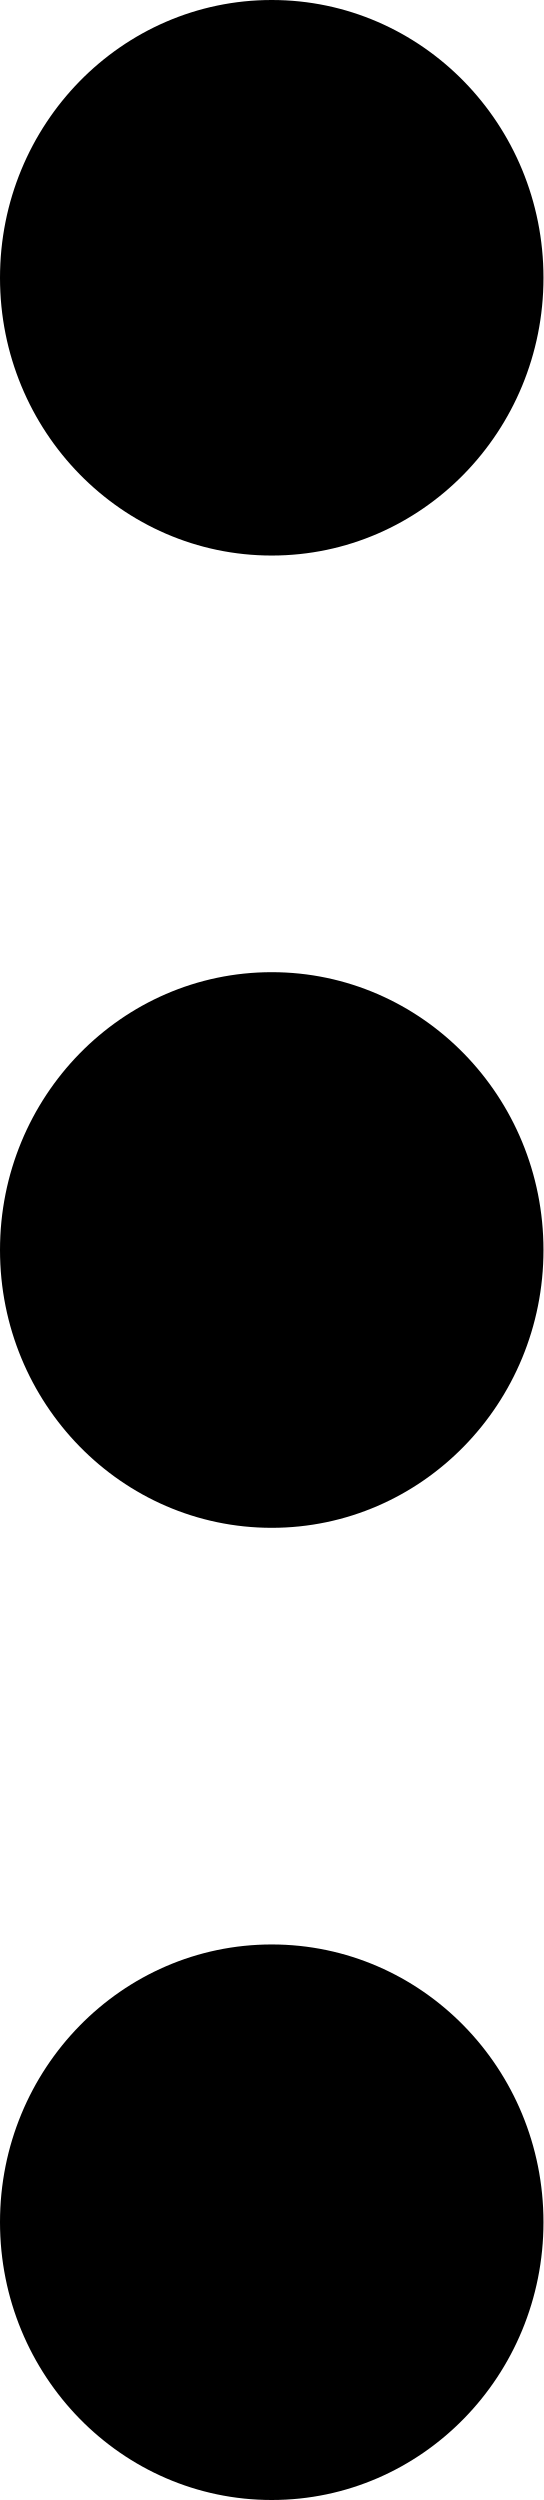
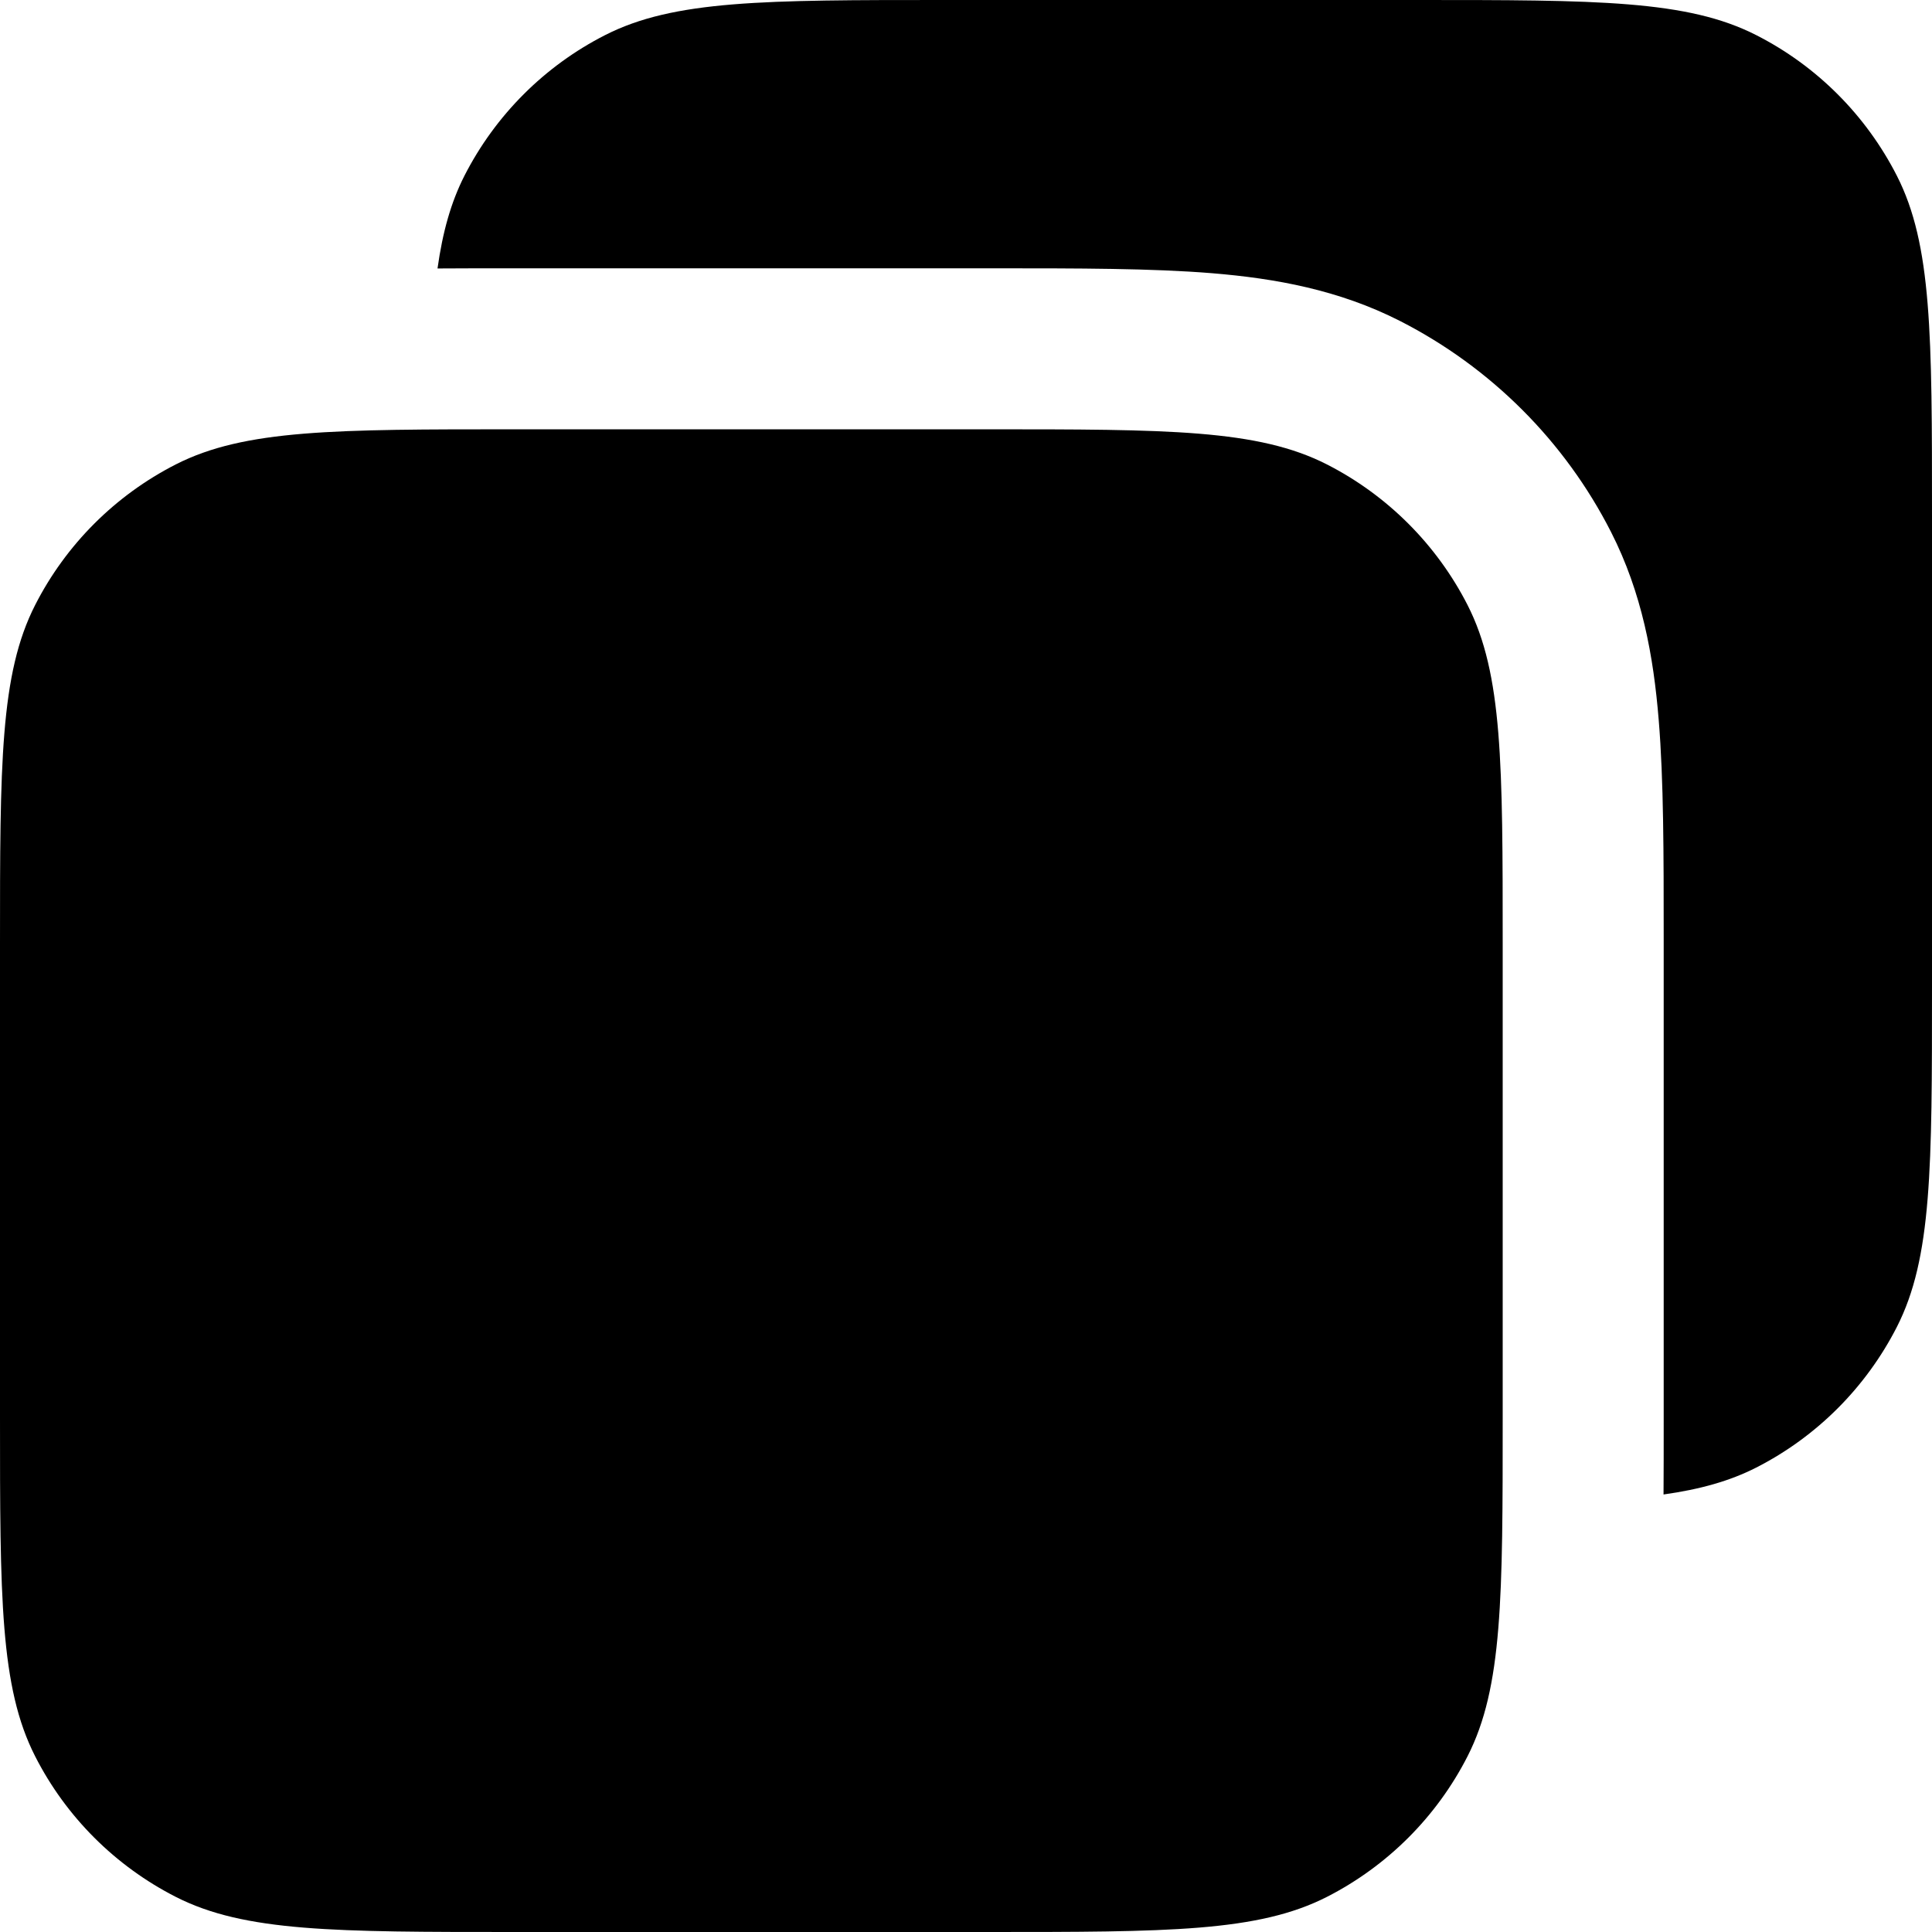
- <svg xmlns="http://www.w3.org/2000/svg" width="5" height="23" viewBox="0 0 5 23" fill="none">
-   <path d="M2.5 17.889C3.881 17.889 5 19.033 5 20.444C5 21.856 3.881 23 2.5 23C1.119 23 0 21.856 0 20.444C0 19.033 1.119 17.889 2.5 17.889Z" fill="black" />
-   <path d="M2.5 8.944C3.881 8.944 5 10.089 5 11.5C5 12.911 3.881 14.056 2.5 14.056C1.119 14.056 0 12.911 0 11.5C0 10.089 1.119 8.944 2.5 8.944Z" fill="black" />
-   <path d="M5 2.556C5 1.144 3.881 0 2.5 0C1.119 0 0 1.144 0 2.556C0 3.967 1.119 5.111 2.5 5.111C3.881 5.111 5 3.967 5 2.556Z" fill="black" />
+ <svg xmlns="http://www.w3.org/2000/svg" width="24" height="24" viewBox="0 0 24 24" fill="none">
+   <path d="M6.323 3.333C6.014 3.333 5.719 3.333 5.435 3.335C5.499 2.88 5.602 2.513 5.769 2.184C6.153 1.431 6.765 0.819 7.517 0.436C8.373 0 9.493 0 11.733 0H17.6C19.84 0 20.96 0 21.816 0.436C22.569 0.819 23.18 1.431 23.564 2.184C24 3.04 24 4.16 24 6.4V12.267C24 14.507 24 15.627 23.564 16.483C23.18 17.235 22.569 17.847 21.816 18.231C21.488 18.398 21.12 18.501 20.665 18.565C20.667 18.282 20.667 17.986 20.667 17.677V11.656C20.667 10.602 20.667 9.692 20.605 8.943C20.541 8.153 20.398 7.366 20.013 6.609C19.438 5.48 18.52 4.563 17.391 3.987C16.634 3.602 15.847 3.459 15.057 3.394C14.308 3.333 13.398 3.333 12.344 3.333H6.323Z" fill="currentColor" />
+   <path d="M0.436 7.517C0 8.373 0 9.493 0 11.733V17.6C0 19.84 0 20.96 0.436 21.816C0.819 22.569 1.431 23.18 2.184 23.564C3.04 24 4.16 24 6.4 24H12.267C14.507 24 15.627 24 16.483 23.564C17.235 23.18 17.847 22.569 18.231 21.816C18.667 20.96 18.667 19.84 18.667 17.6V11.733C18.667 9.493 18.667 8.373 18.231 7.517C17.847 6.765 17.235 6.153 16.483 5.769C15.627 5.333 14.507 5.333 12.267 5.333H6.4C4.16 5.333 3.04 5.333 2.184 5.769C1.431 6.153 0.819 6.765 0.436 7.517Z" fill="currentColor" />
</svg>
